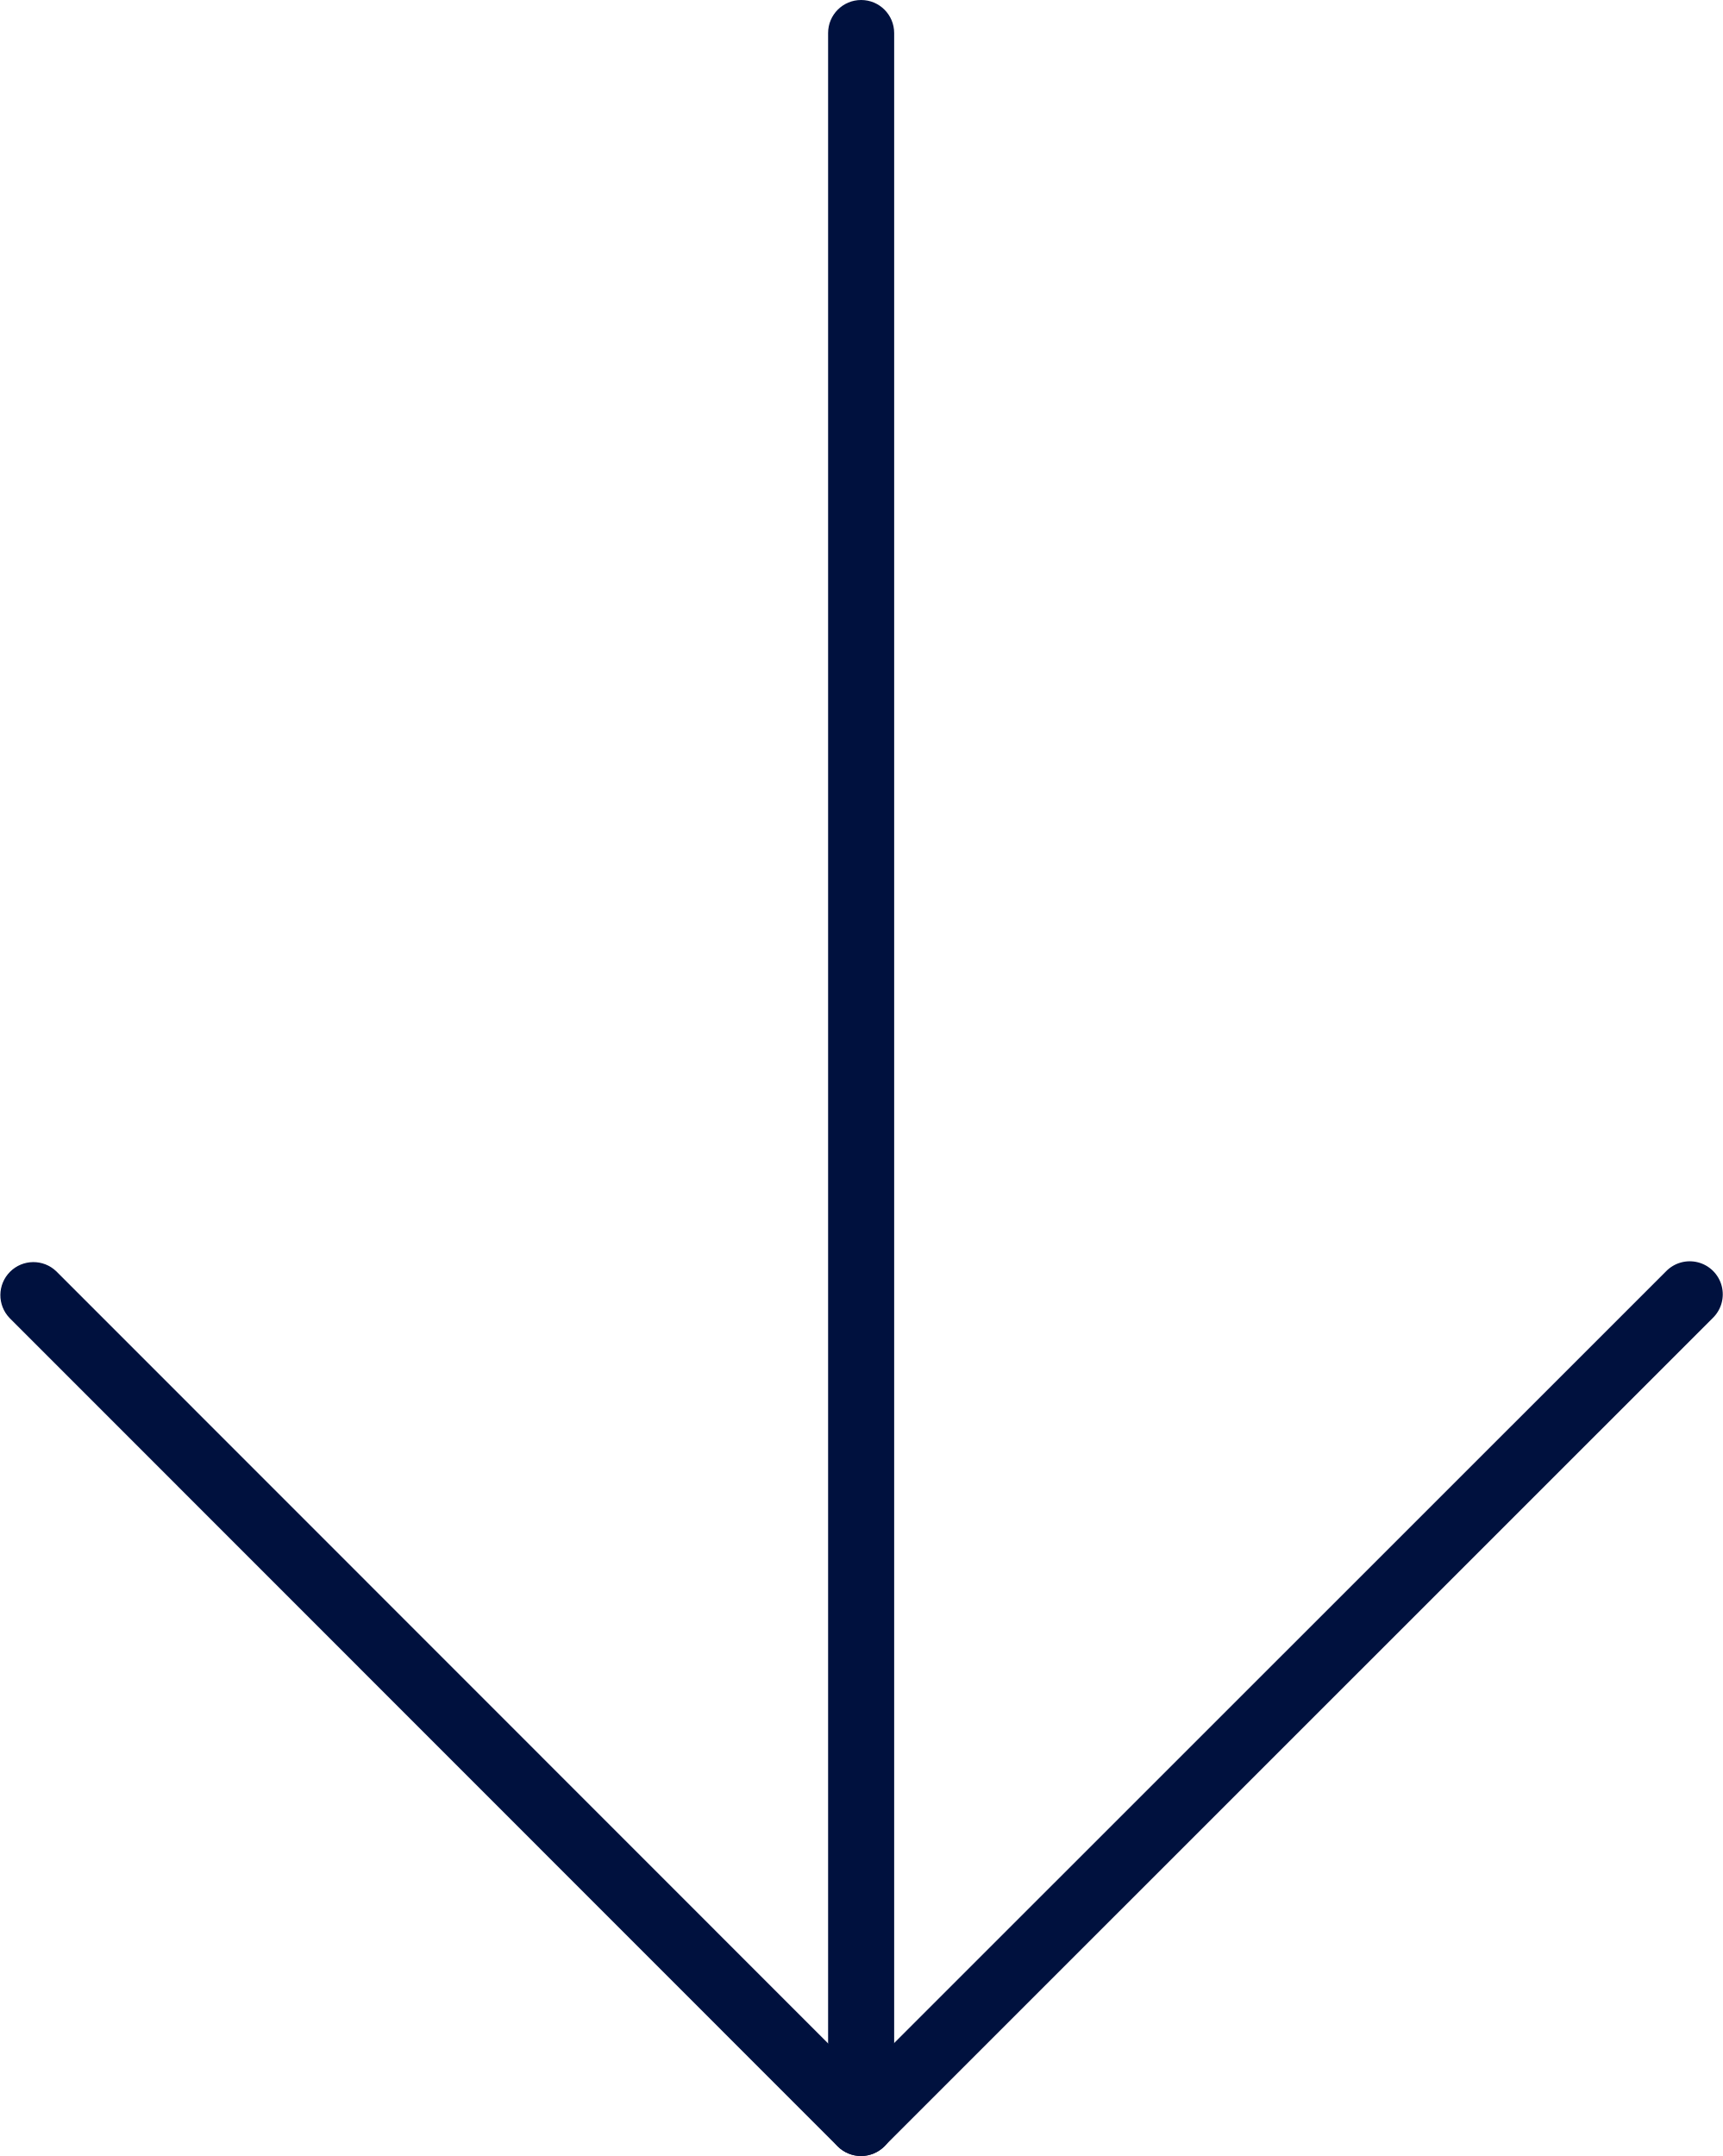
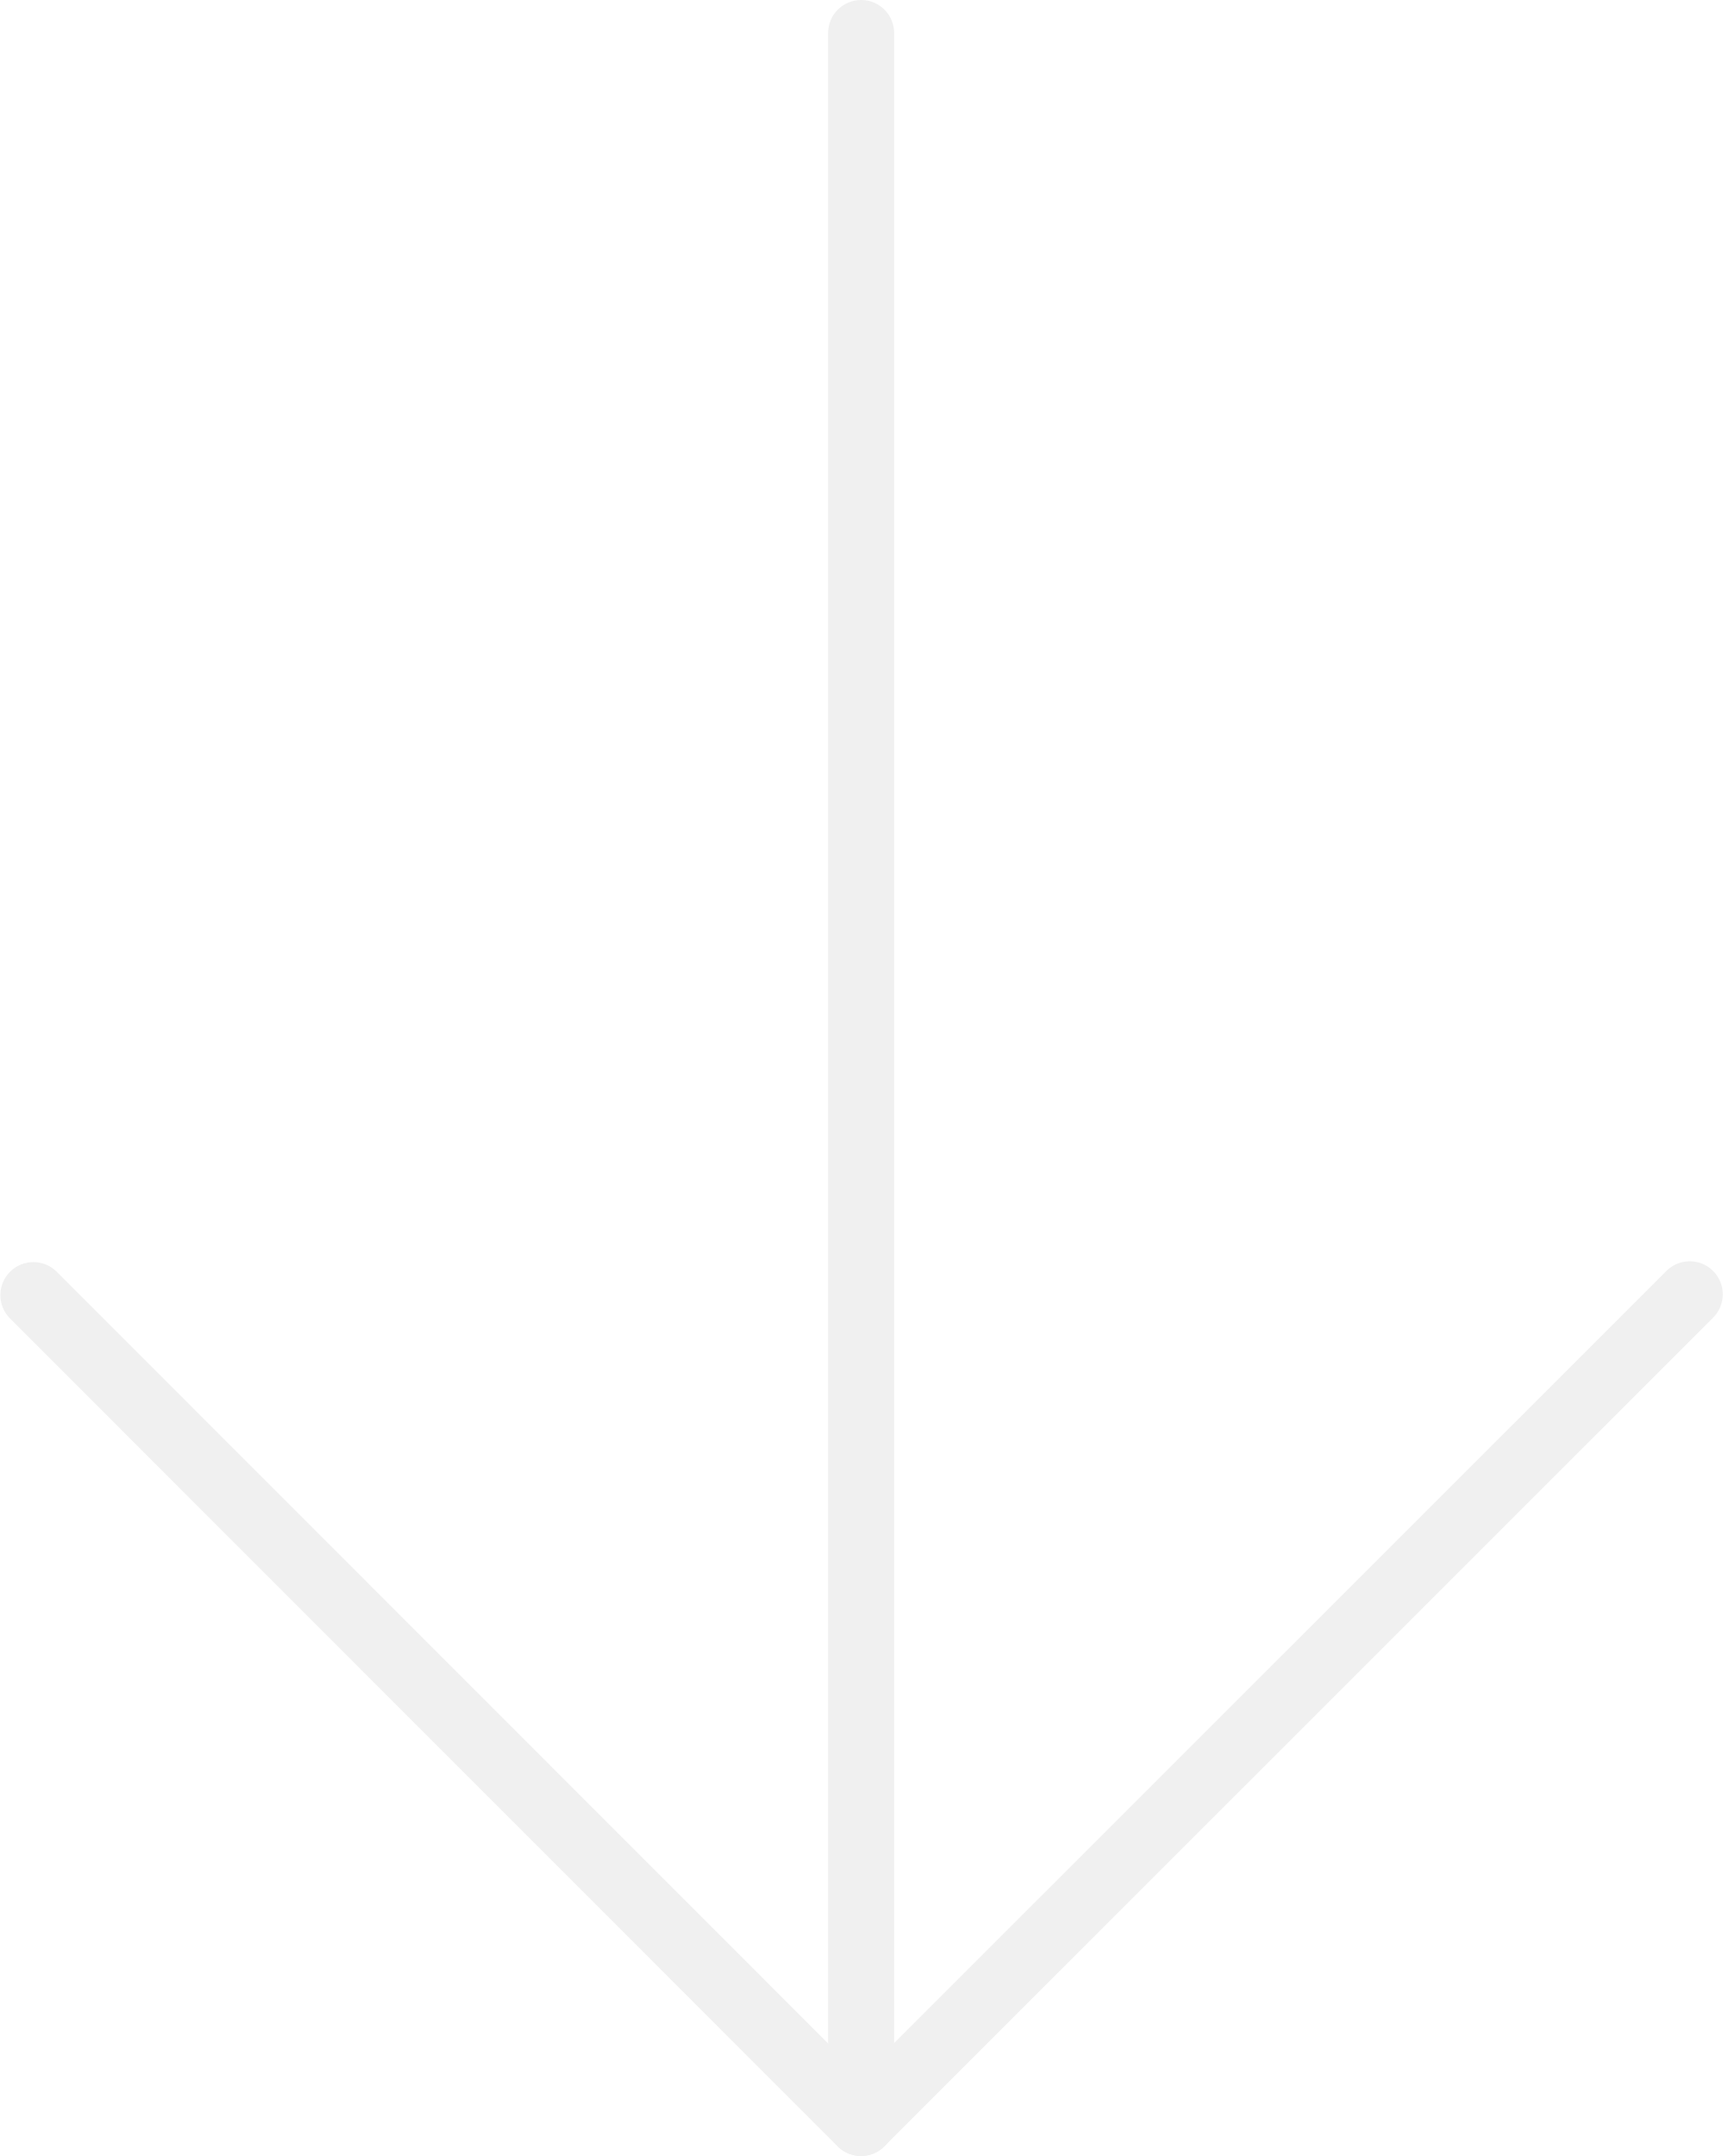
<svg xmlns="http://www.w3.org/2000/svg" width="26.07" height="32.634" viewBox="0 0 26.07 32.634">
  <g id="download" transform="translate(-3.282)">
-     <path id="Path_1" data-name="Path 1" d="M16.317,32.634a.5.5,0,0,1-.5-.5V.5a.5.5,0,0,1,1,0V32.134A.5.5,0,0,1,16.317,32.634Z" fill="#00113e" />
-     <path id="Path_2" data-name="Path 2" d="M16.315,32.634h0a.5.5,0,0,1-.354-.146L3.428,19.951a.5.5,0,0,1,.707-.707L16.314,31.427,28.5,19.244a.5.5,0,1,1,.707.707L16.668,32.487A.5.5,0,0,1,16.315,32.634Z" fill="#00113e" />
+     <path id="Path_1" data-name="Path 1" d="M16.317,32.634a.5.5,0,0,1-.5-.5V.5a.5.5,0,0,1,1,0V32.134A.5.5,0,0,1,16.317,32.634Z" fill="#F0F0F0" />
+     <path id="Path_2" data-name="Path 2" d="M16.315,32.634h0a.5.5,0,0,1-.354-.146L3.428,19.951a.5.5,0,0,1,.707-.707L16.314,31.427,28.5,19.244a.5.5,0,1,1,.707.707L16.668,32.487A.5.5,0,0,1,16.315,32.634Z" fill="#F0F0F0" />
  </g>
</svg>
